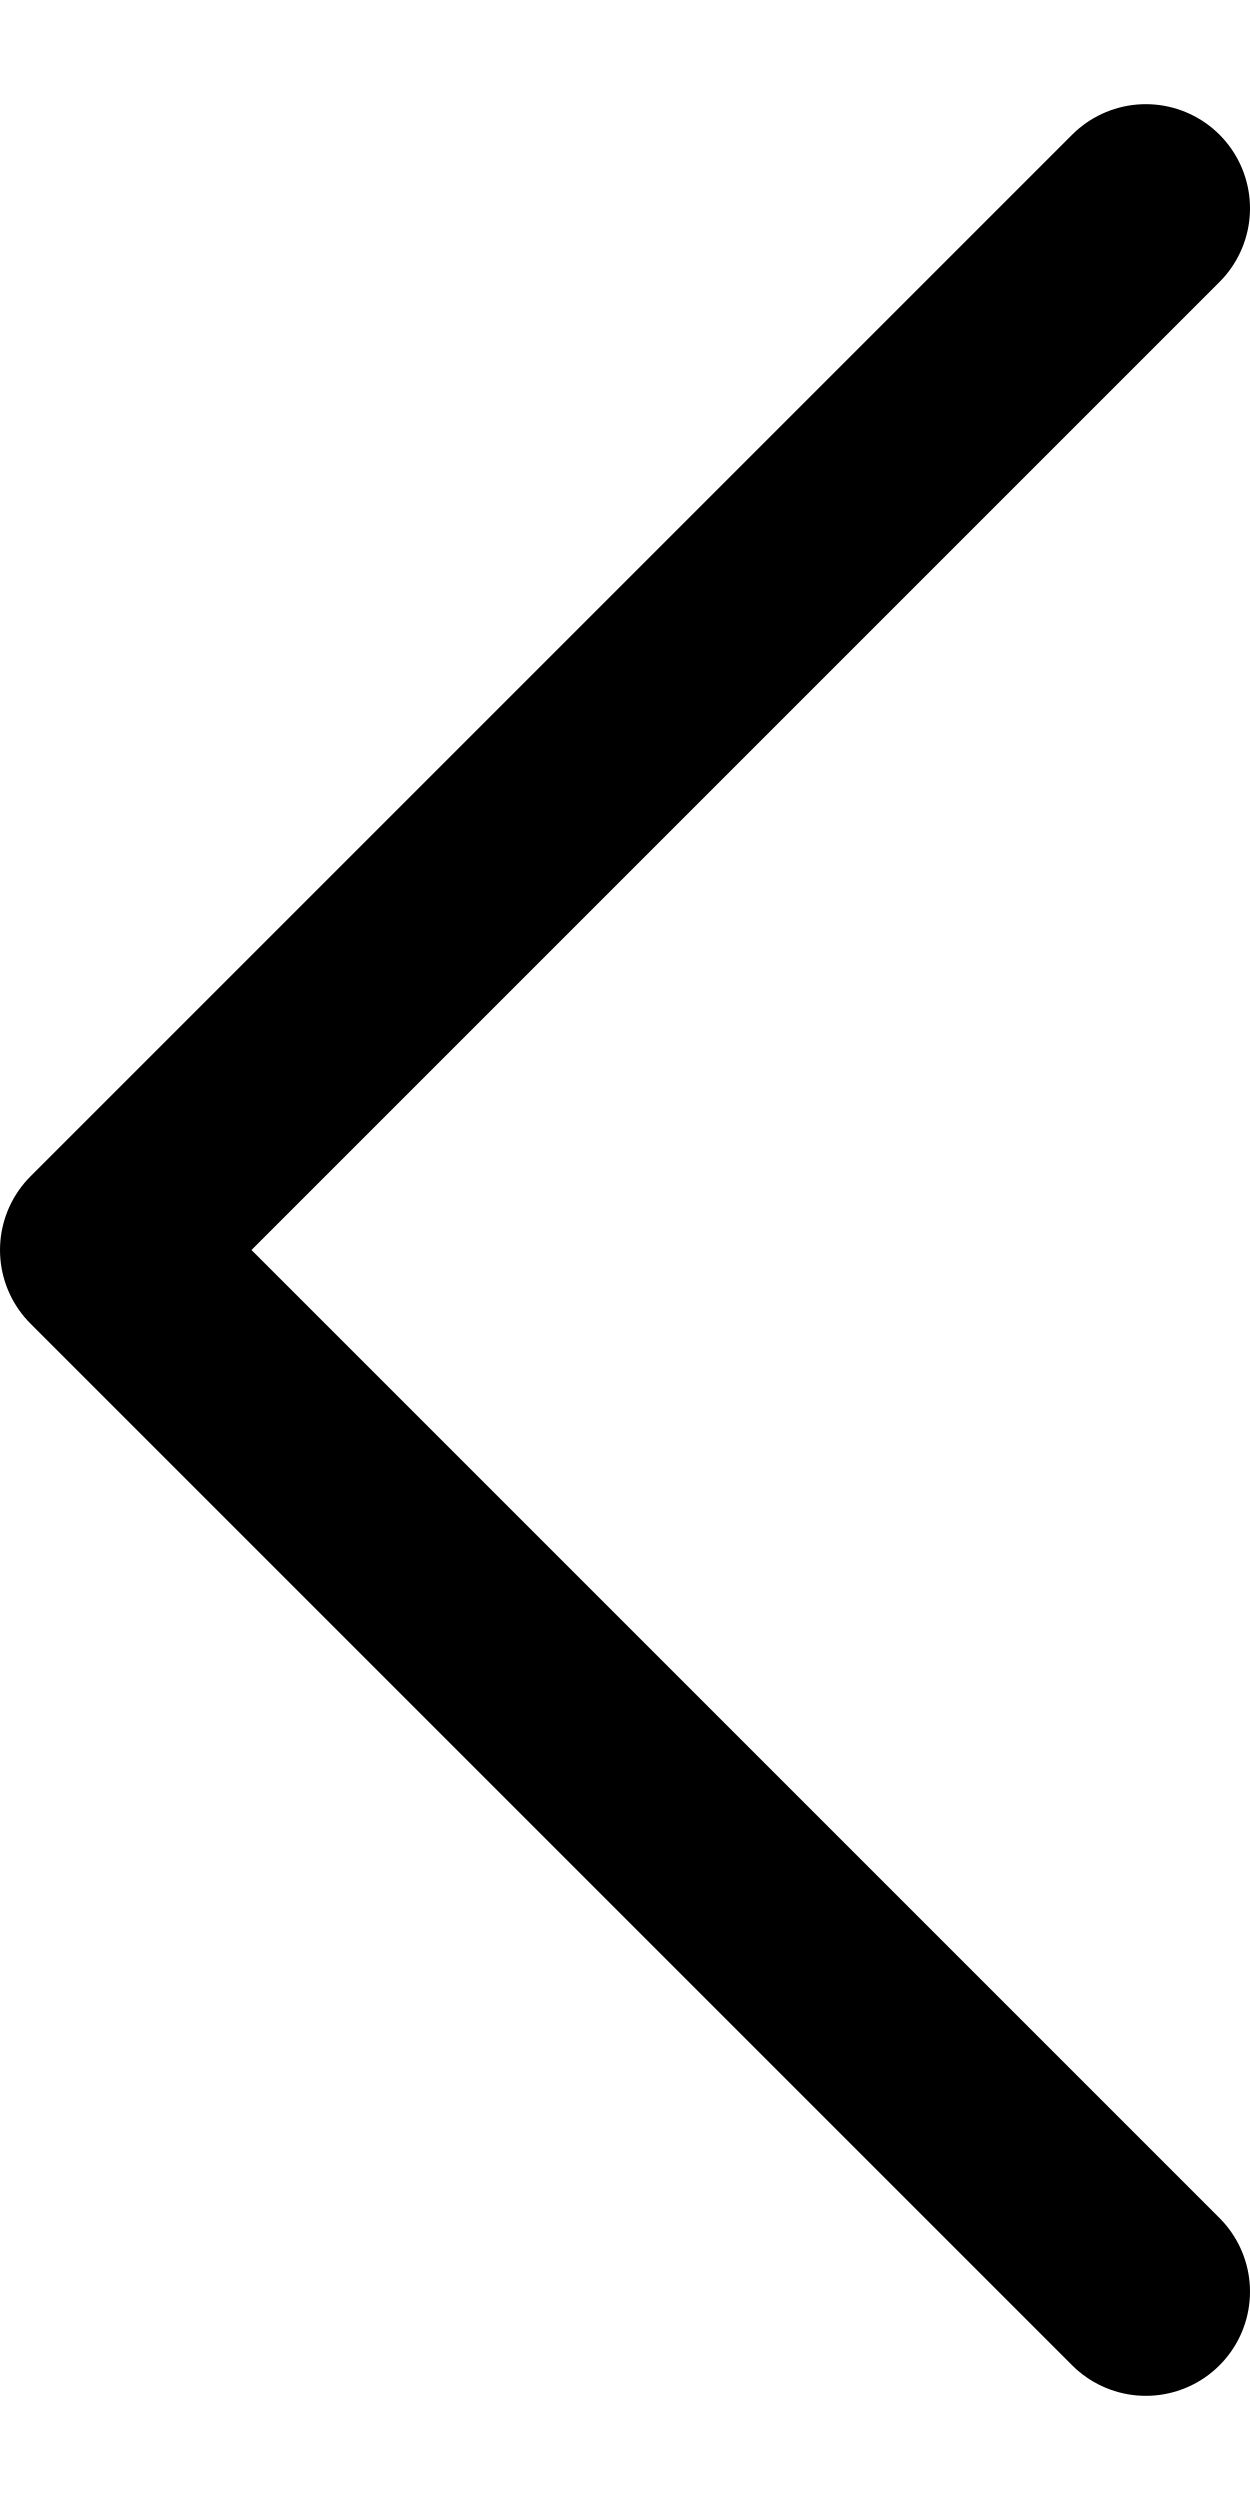
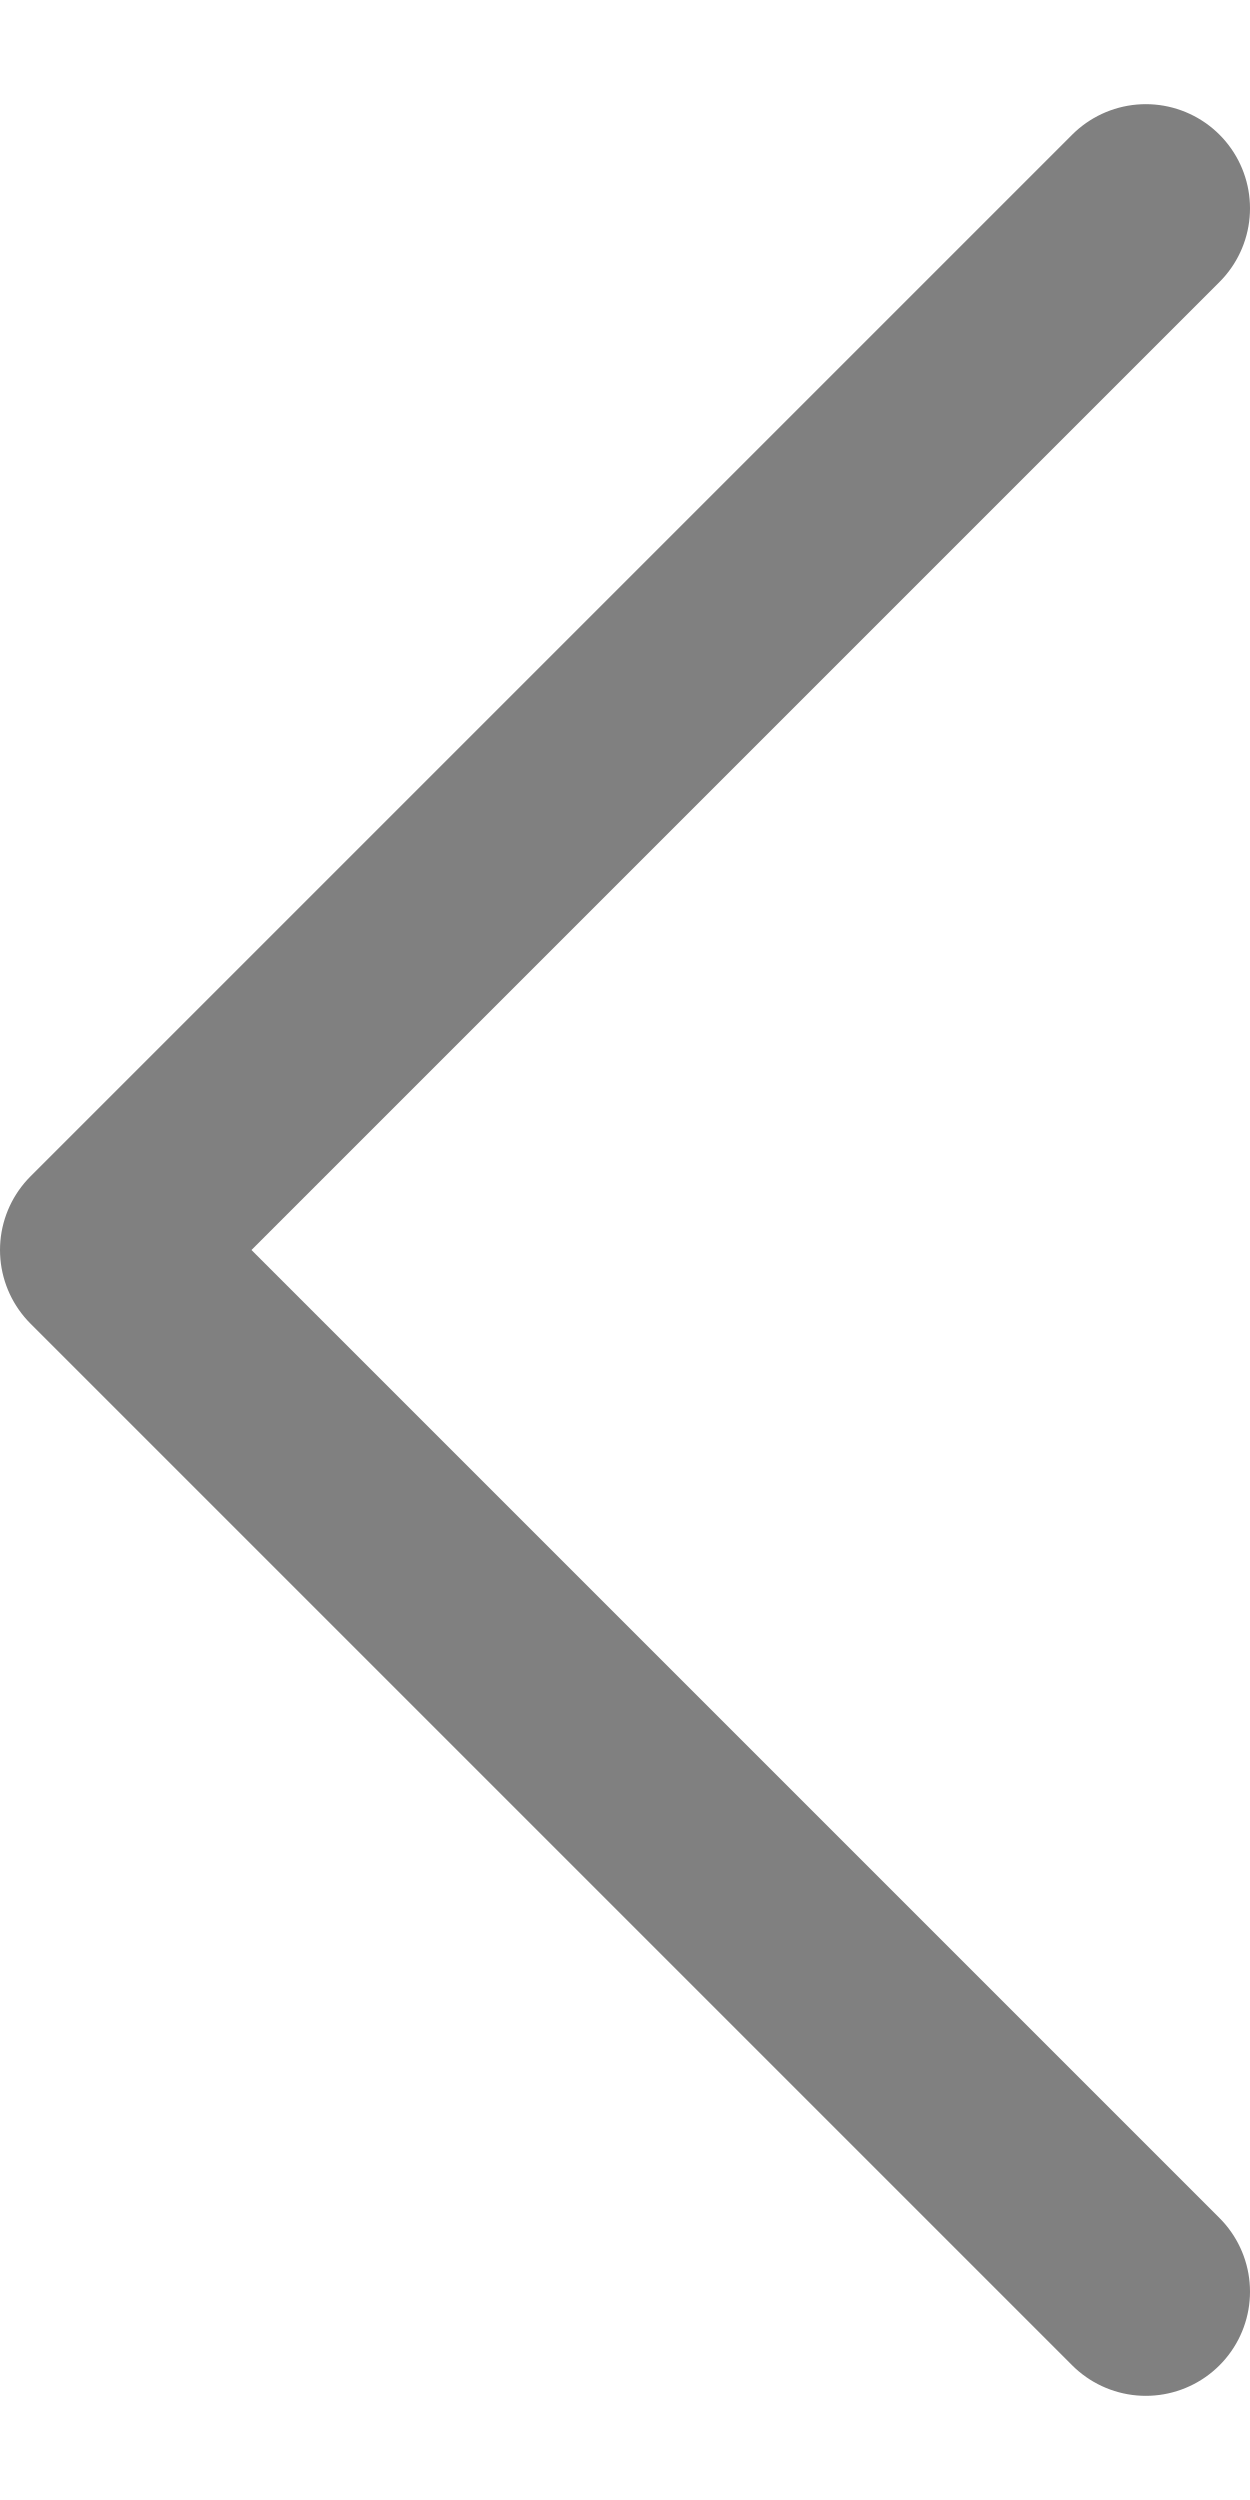
<svg xmlns="http://www.w3.org/2000/svg" class="control-icon" width="6" height="12" viewBox="0 0 6 12" fill="none">
-   <path d="M5.5 1L0.5 6L5.5 11" stroke="currentColor" stroke-linecap="round" stroke-linejoin="round" />
+   <path d="M5.5 1L0.5 6L5.5 11" stroke="gray" stroke-linecap="round" stroke-linejoin="round" />
</svg>
